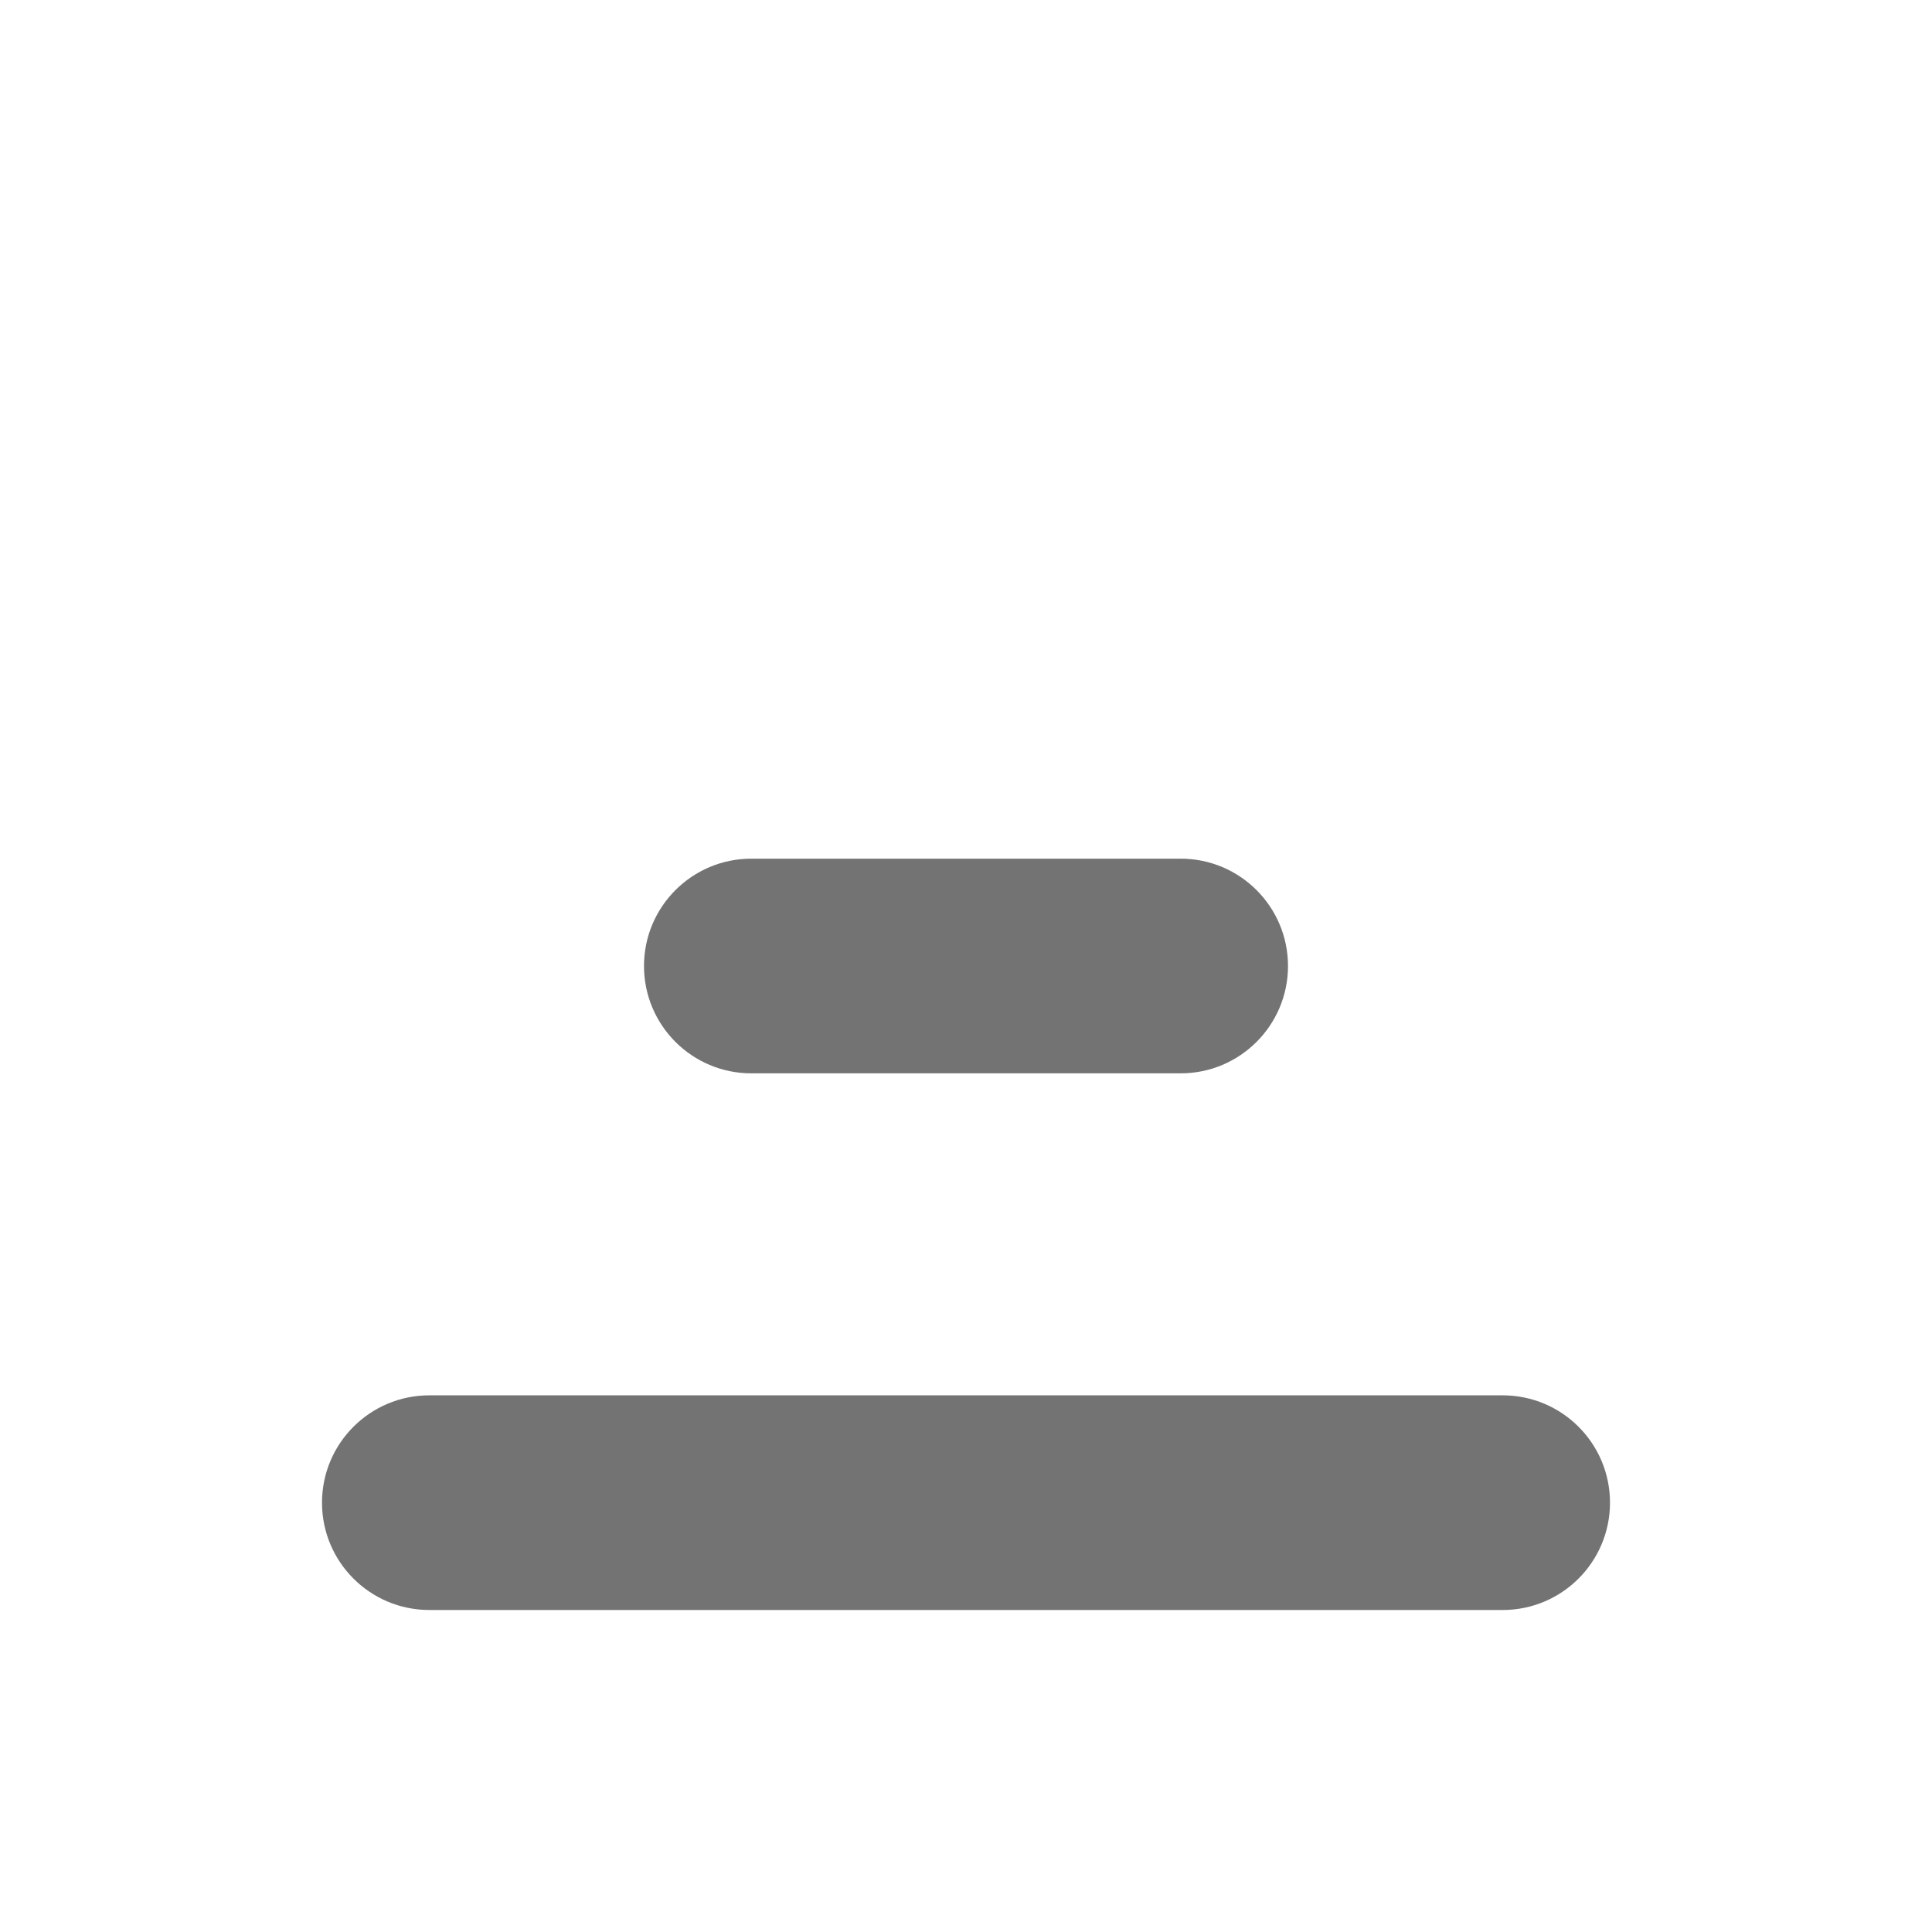
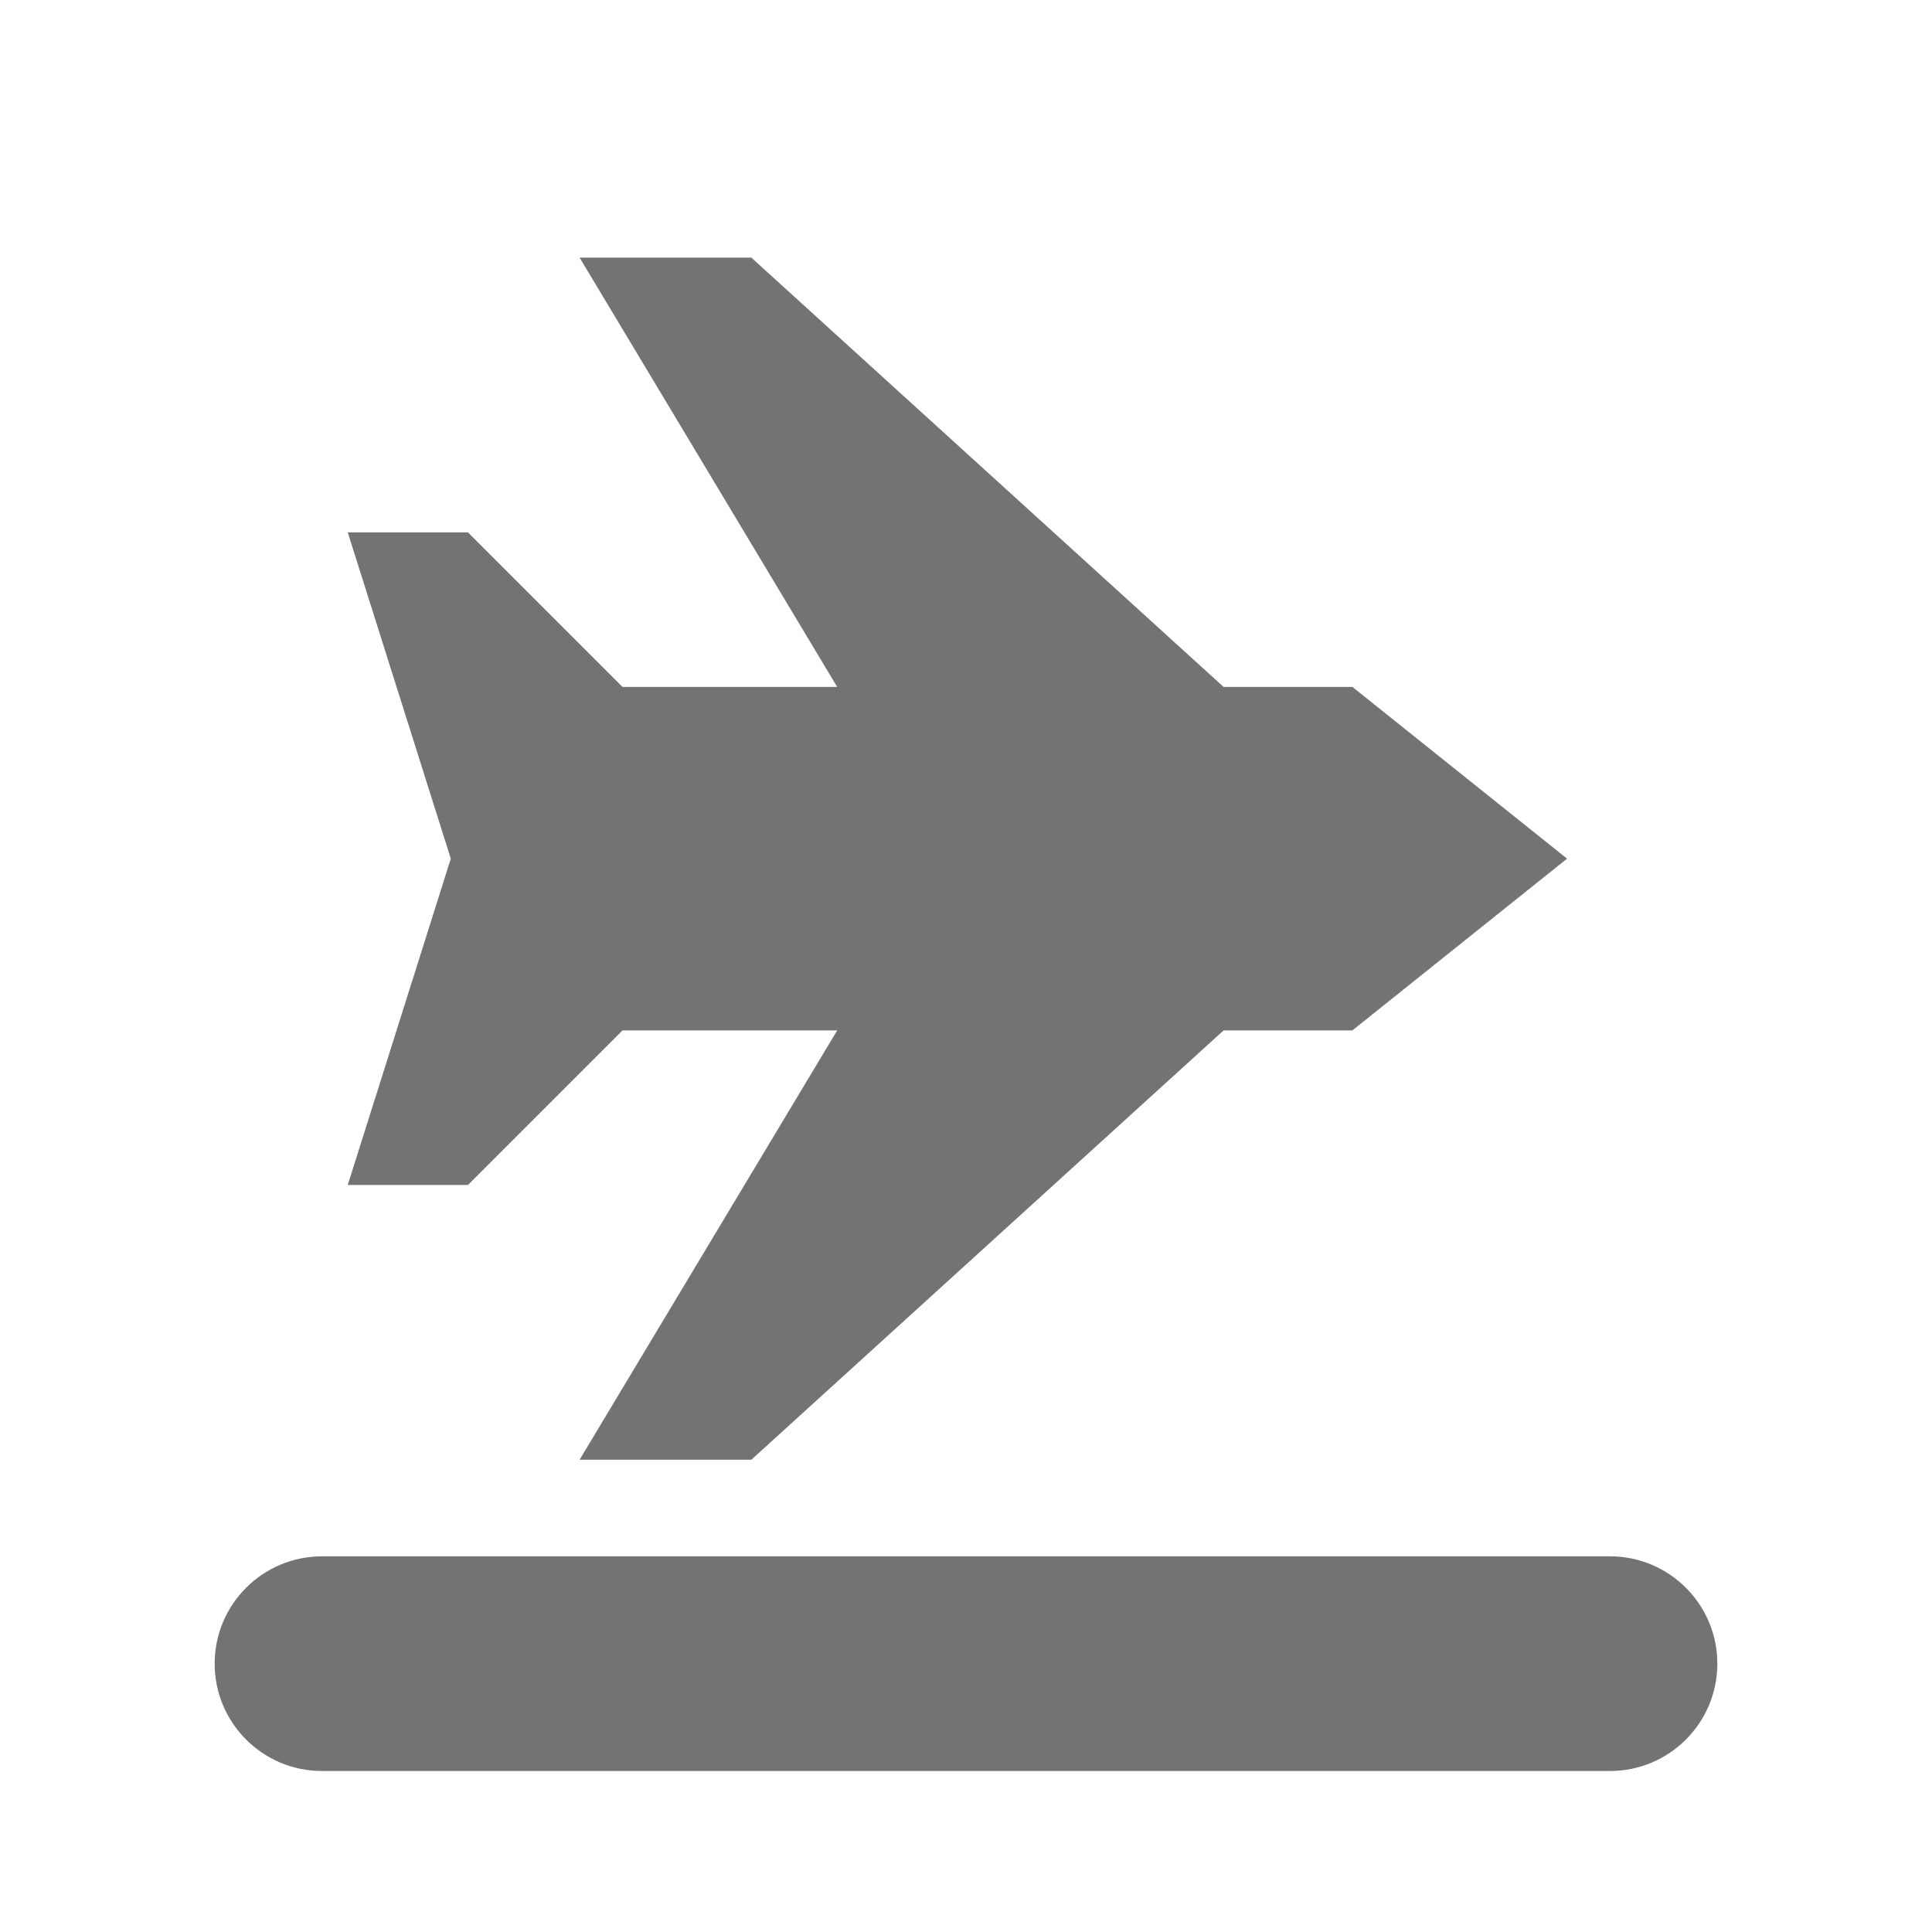
<svg xmlns="http://www.w3.org/2000/svg" viewBox="0 0 18 18" width="18" height="18" role="img" aria-label="Clairance stopped">
-   <g transform="translate(1 1)" opacity="0.55">
-     <rect x="2" y="12" width="12" height="2" rx="1" fill="#000000" />
-     <rect x="5" y="7" width="6" height="2" rx="1" fill="#000000" />
+   <g opacity="0.55">
+     <rect x="2" y="14.5" width="14" height="2" rx="1" fill="#000000" />
+     <path d="M8 1 L10 3.5 L10 5 L15 10.5 L15 12.5 L10 9.5 L10 12 L11.8 13.8 L11.8 15.2 L8 14 L4.2 15.2 L4.2 13.8 L6 12 L6 9.5 L1 12.5 L1 10.5 L6 5 L6 3.5 Z" fill="#000000" transform="translate(9 8) rotate(90) scale(0.8) translate(-8 -8)" />
  </g>
</svg>
